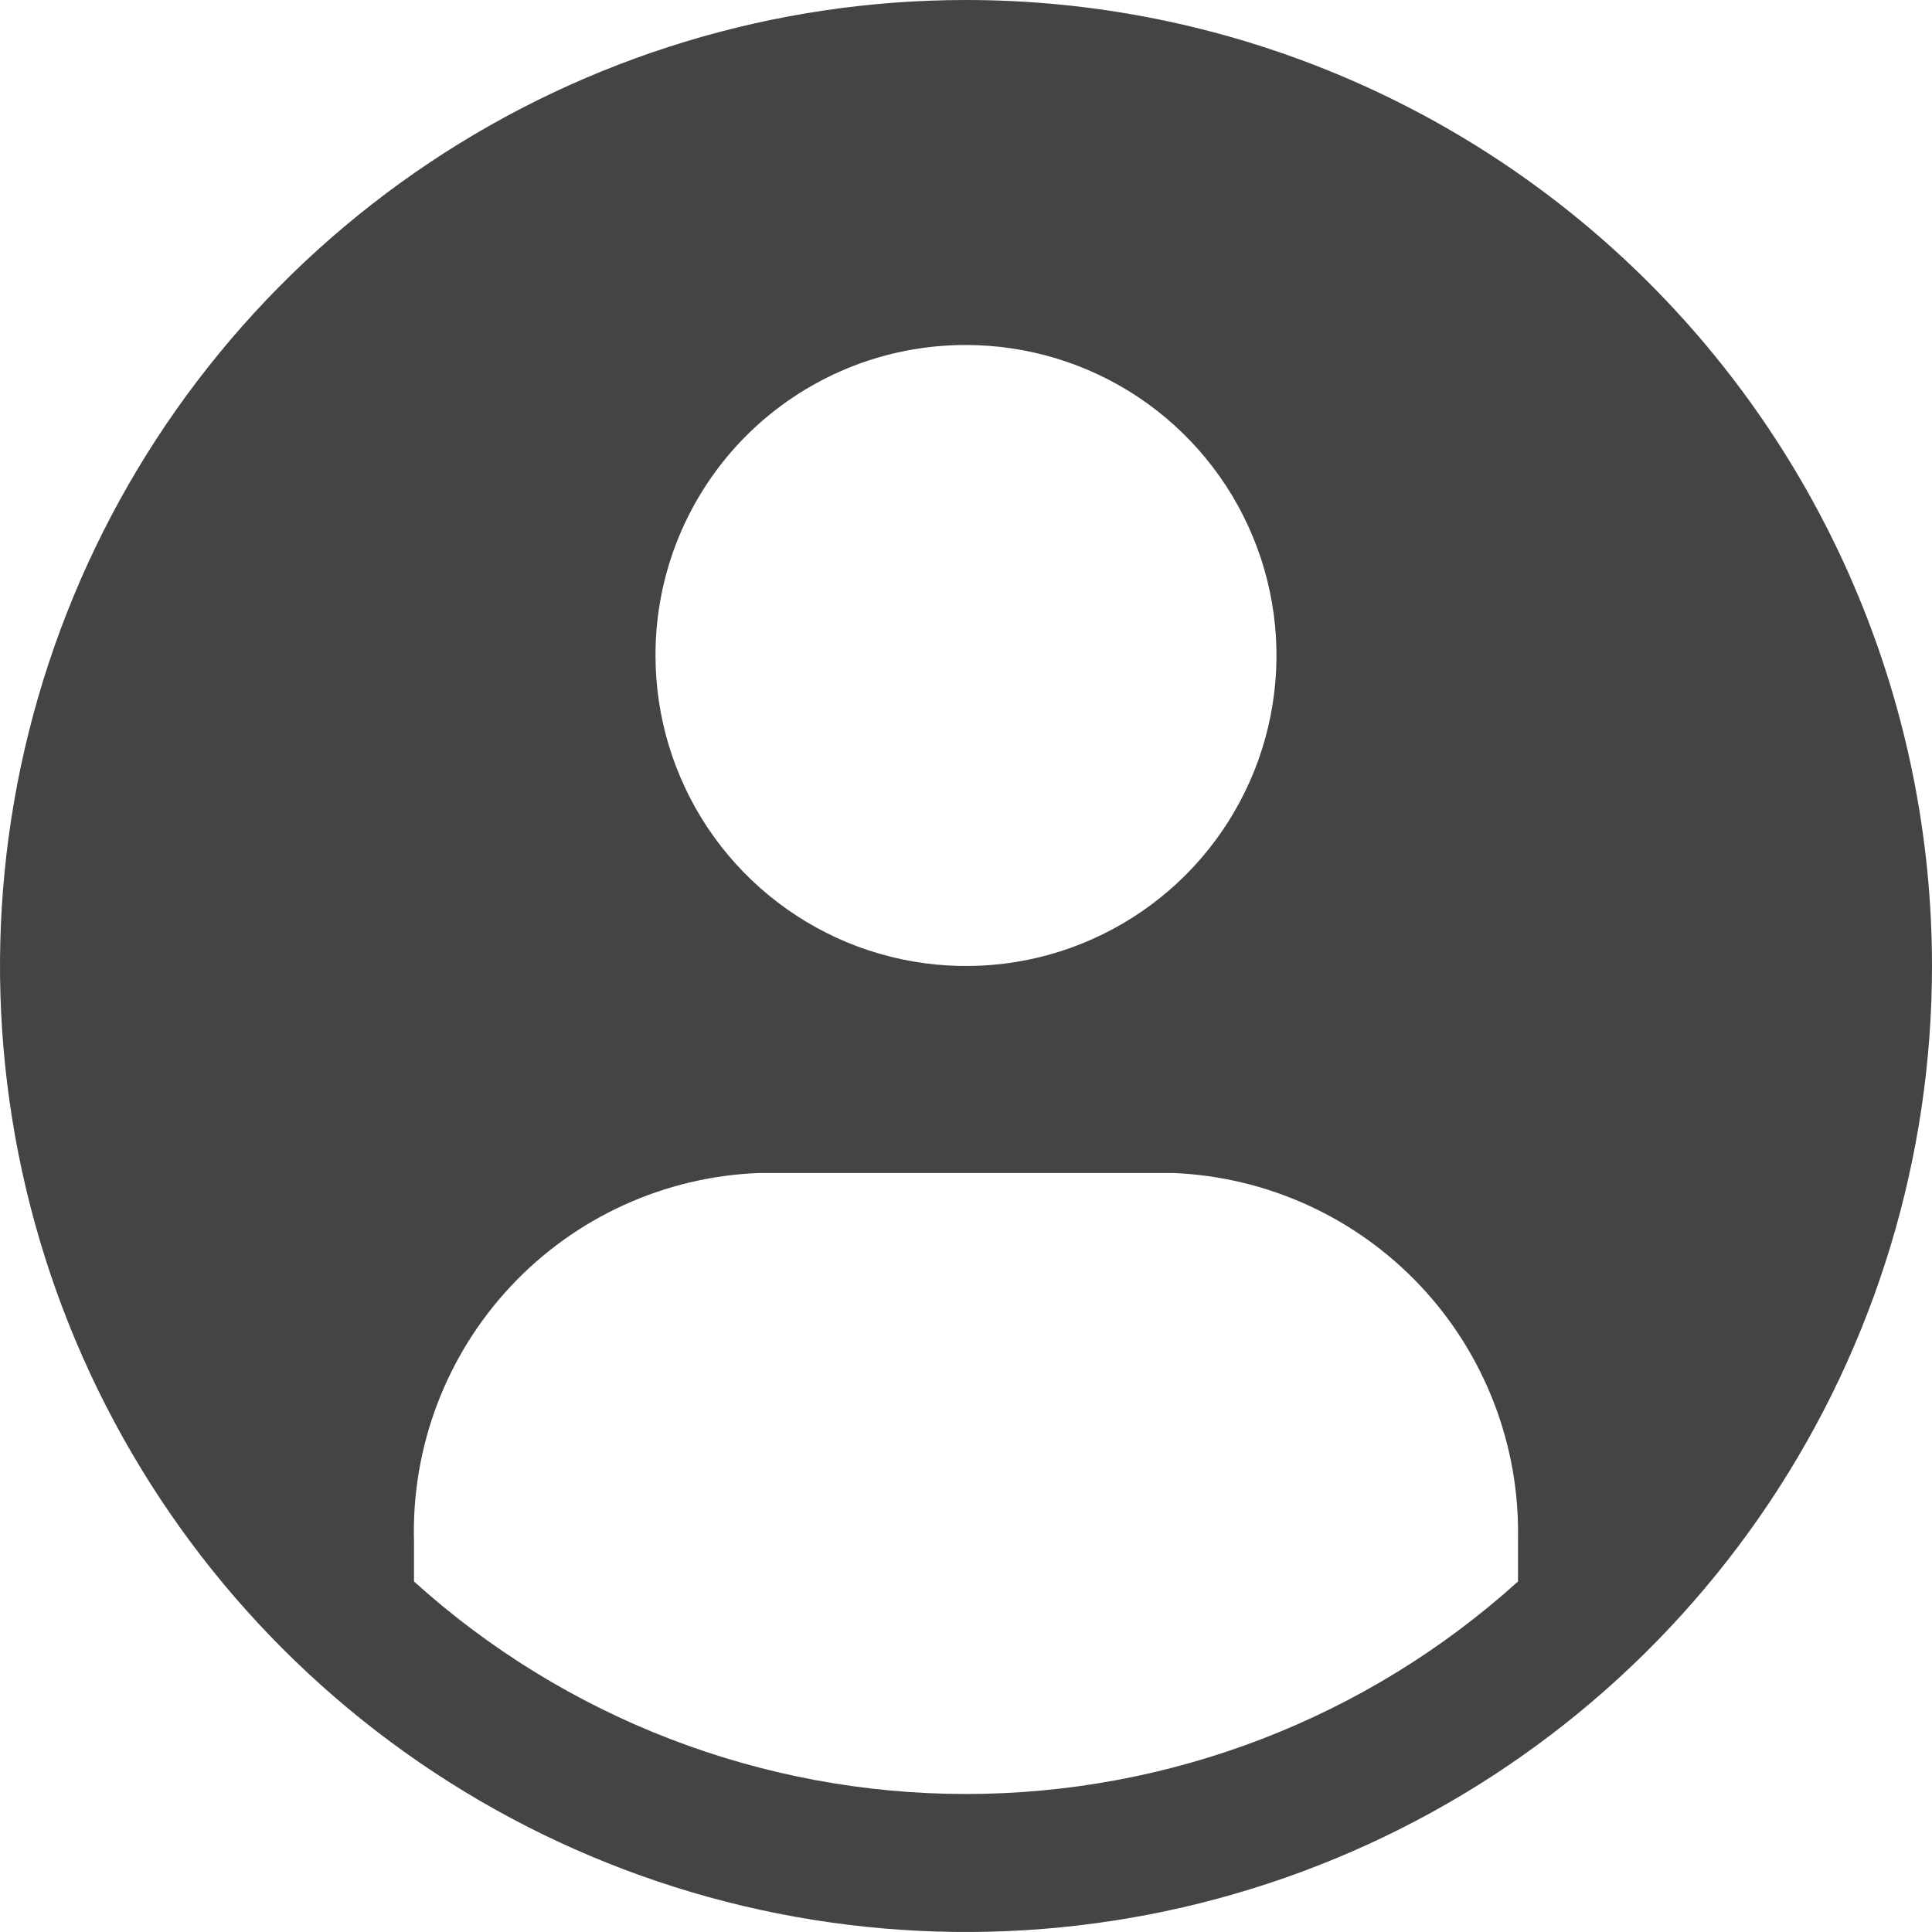
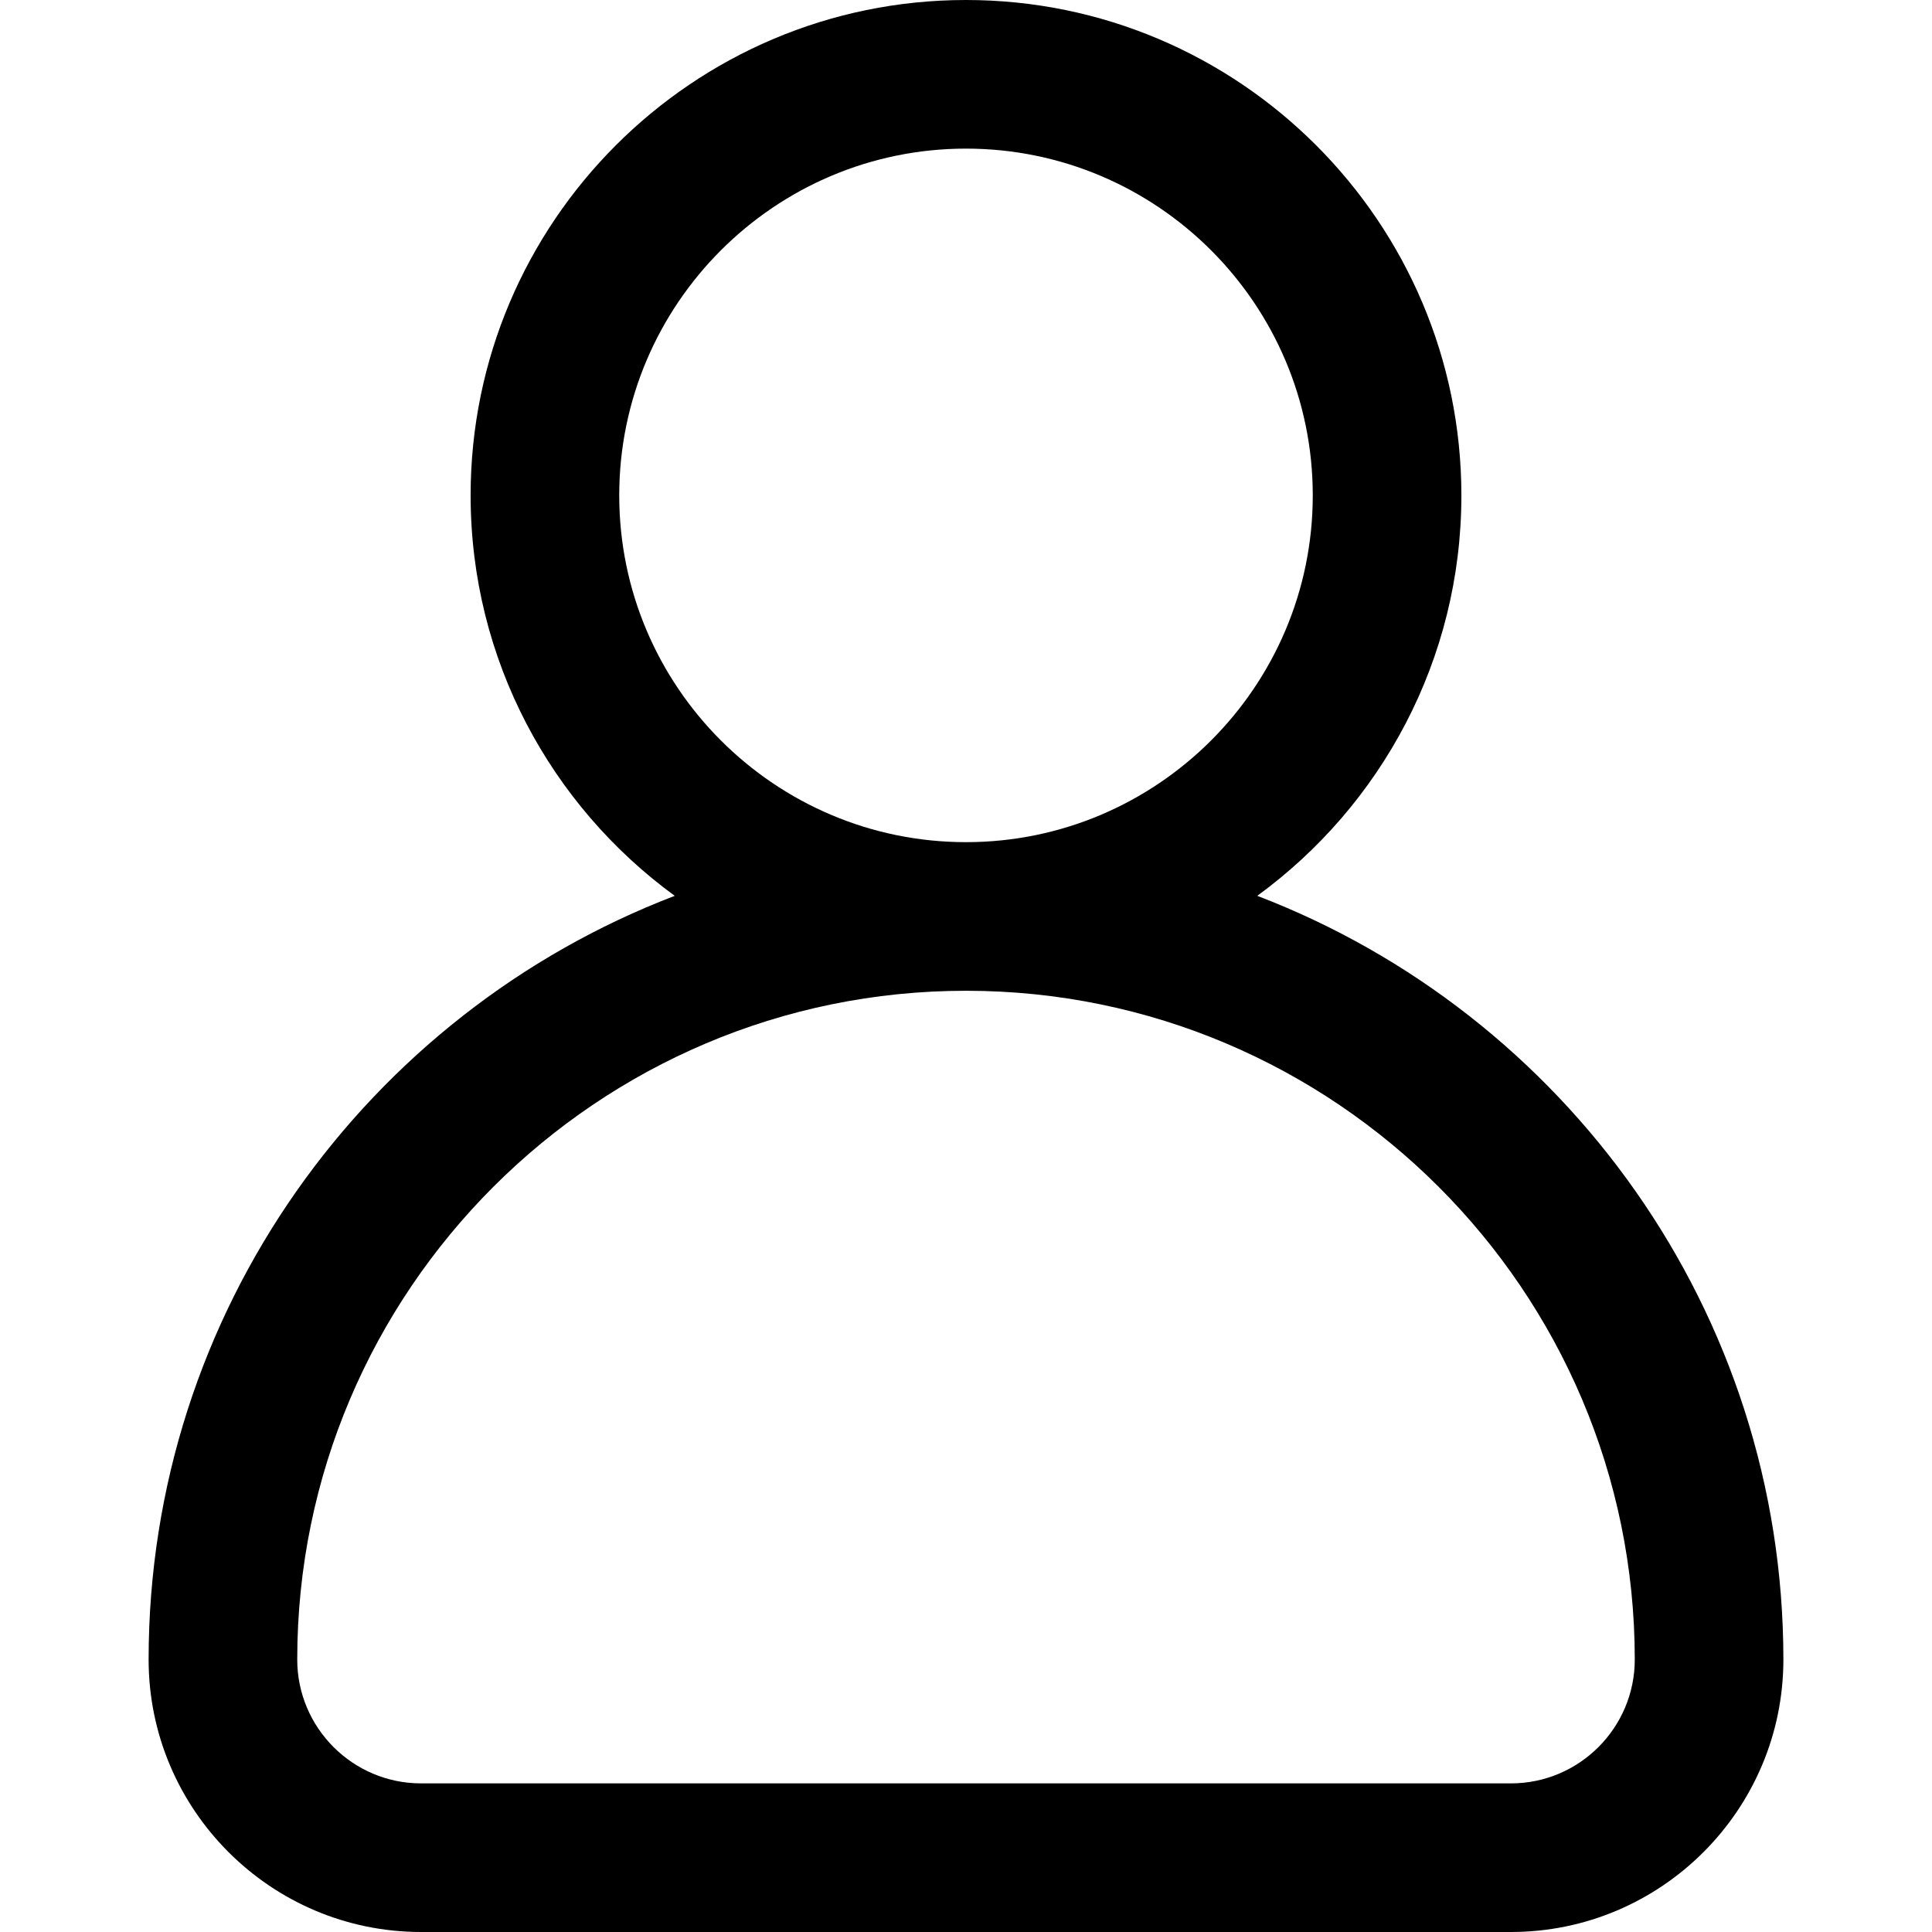
- <svg xmlns="http://www.w3.org/2000/svg" width="28" height="28" viewBox="0 0 28 28" fill="none">
-   <path d="M14 0C11.231 0 8.524 0.821 6.222 2.359C3.92 3.898 2.125 6.084 1.066 8.642C0.006 11.201 -0.271 14.015 0.269 16.731C0.809 19.447 2.143 21.942 4.101 23.899C6.058 25.857 8.553 27.191 11.269 27.731C13.985 28.271 16.799 27.994 19.358 26.934C21.916 25.875 24.102 24.08 25.641 21.778C27.179 19.476 28 16.769 28 14C28 10.287 26.525 6.726 23.899 4.101C21.274 1.475 17.713 0 14 0ZM14 5C14.89 5 15.76 5.264 16.5 5.758C17.24 6.253 17.817 6.956 18.157 7.778C18.498 8.6 18.587 9.505 18.413 10.378C18.24 11.251 17.811 12.053 17.182 12.682C16.553 13.311 15.751 13.74 14.878 13.914C14.005 14.087 13.1 13.998 12.278 13.658C11.456 13.317 10.753 12.74 10.258 12C9.764 11.26 9.5 10.39 9.5 9.5C9.499 8.909 9.614 8.323 9.84 7.776C10.066 7.23 10.397 6.733 10.815 6.315C11.233 5.897 11.73 5.566 12.276 5.34C12.823 5.114 13.409 4.999 14 5ZM22 22.92C19.807 24.902 16.956 26 14 26C11.044 26 8.193 24.902 6 22.92V22.34C5.962 20.971 6.466 19.642 7.402 18.642C8.338 17.642 9.631 17.052 11 17H17C18.363 17.055 19.649 17.641 20.584 18.634C21.519 19.627 22.027 20.947 22 22.31V22.92Z" fill="#444" />
+ <svg xmlns="http://www.w3.org/2000/svg" fill="#000000" height="800px" width="800px" version="1.1" id="Layer_1" viewBox="0 0 512 512" xml:space="preserve">
+   <g>
+     <g>
+       <path d="M333.187,237.405c32.761-23.893,54.095-62.561,54.095-106.123C387.282,58.893,328.389,0,256,0    S124.718,58.893,124.718,131.282c0,43.562,21.333,82.23,54.095,106.123C97.373,268.57,39.385,347.531,39.385,439.795    c0,39.814,32.391,72.205,72.205,72.205H400.41c39.814,0,72.205-32.391,72.205-72.205    C472.615,347.531,414.627,268.57,333.187,237.405z M164.103,131.282c0-50.672,41.225-91.897,91.897-91.897    s91.897,41.225,91.897,91.897S306.672,223.18,256,223.18S164.103,181.954,164.103,131.282z M400.41,472.615H111.59    c-18.097,0-32.82-14.723-32.82-32.821c0-97.726,79.504-177.231,177.231-177.231s177.231,79.504,177.231,177.231    C433.231,457.892,418.508,472.615,400.41,472.615z" />
+     </g>
+   </g>
</svg>
